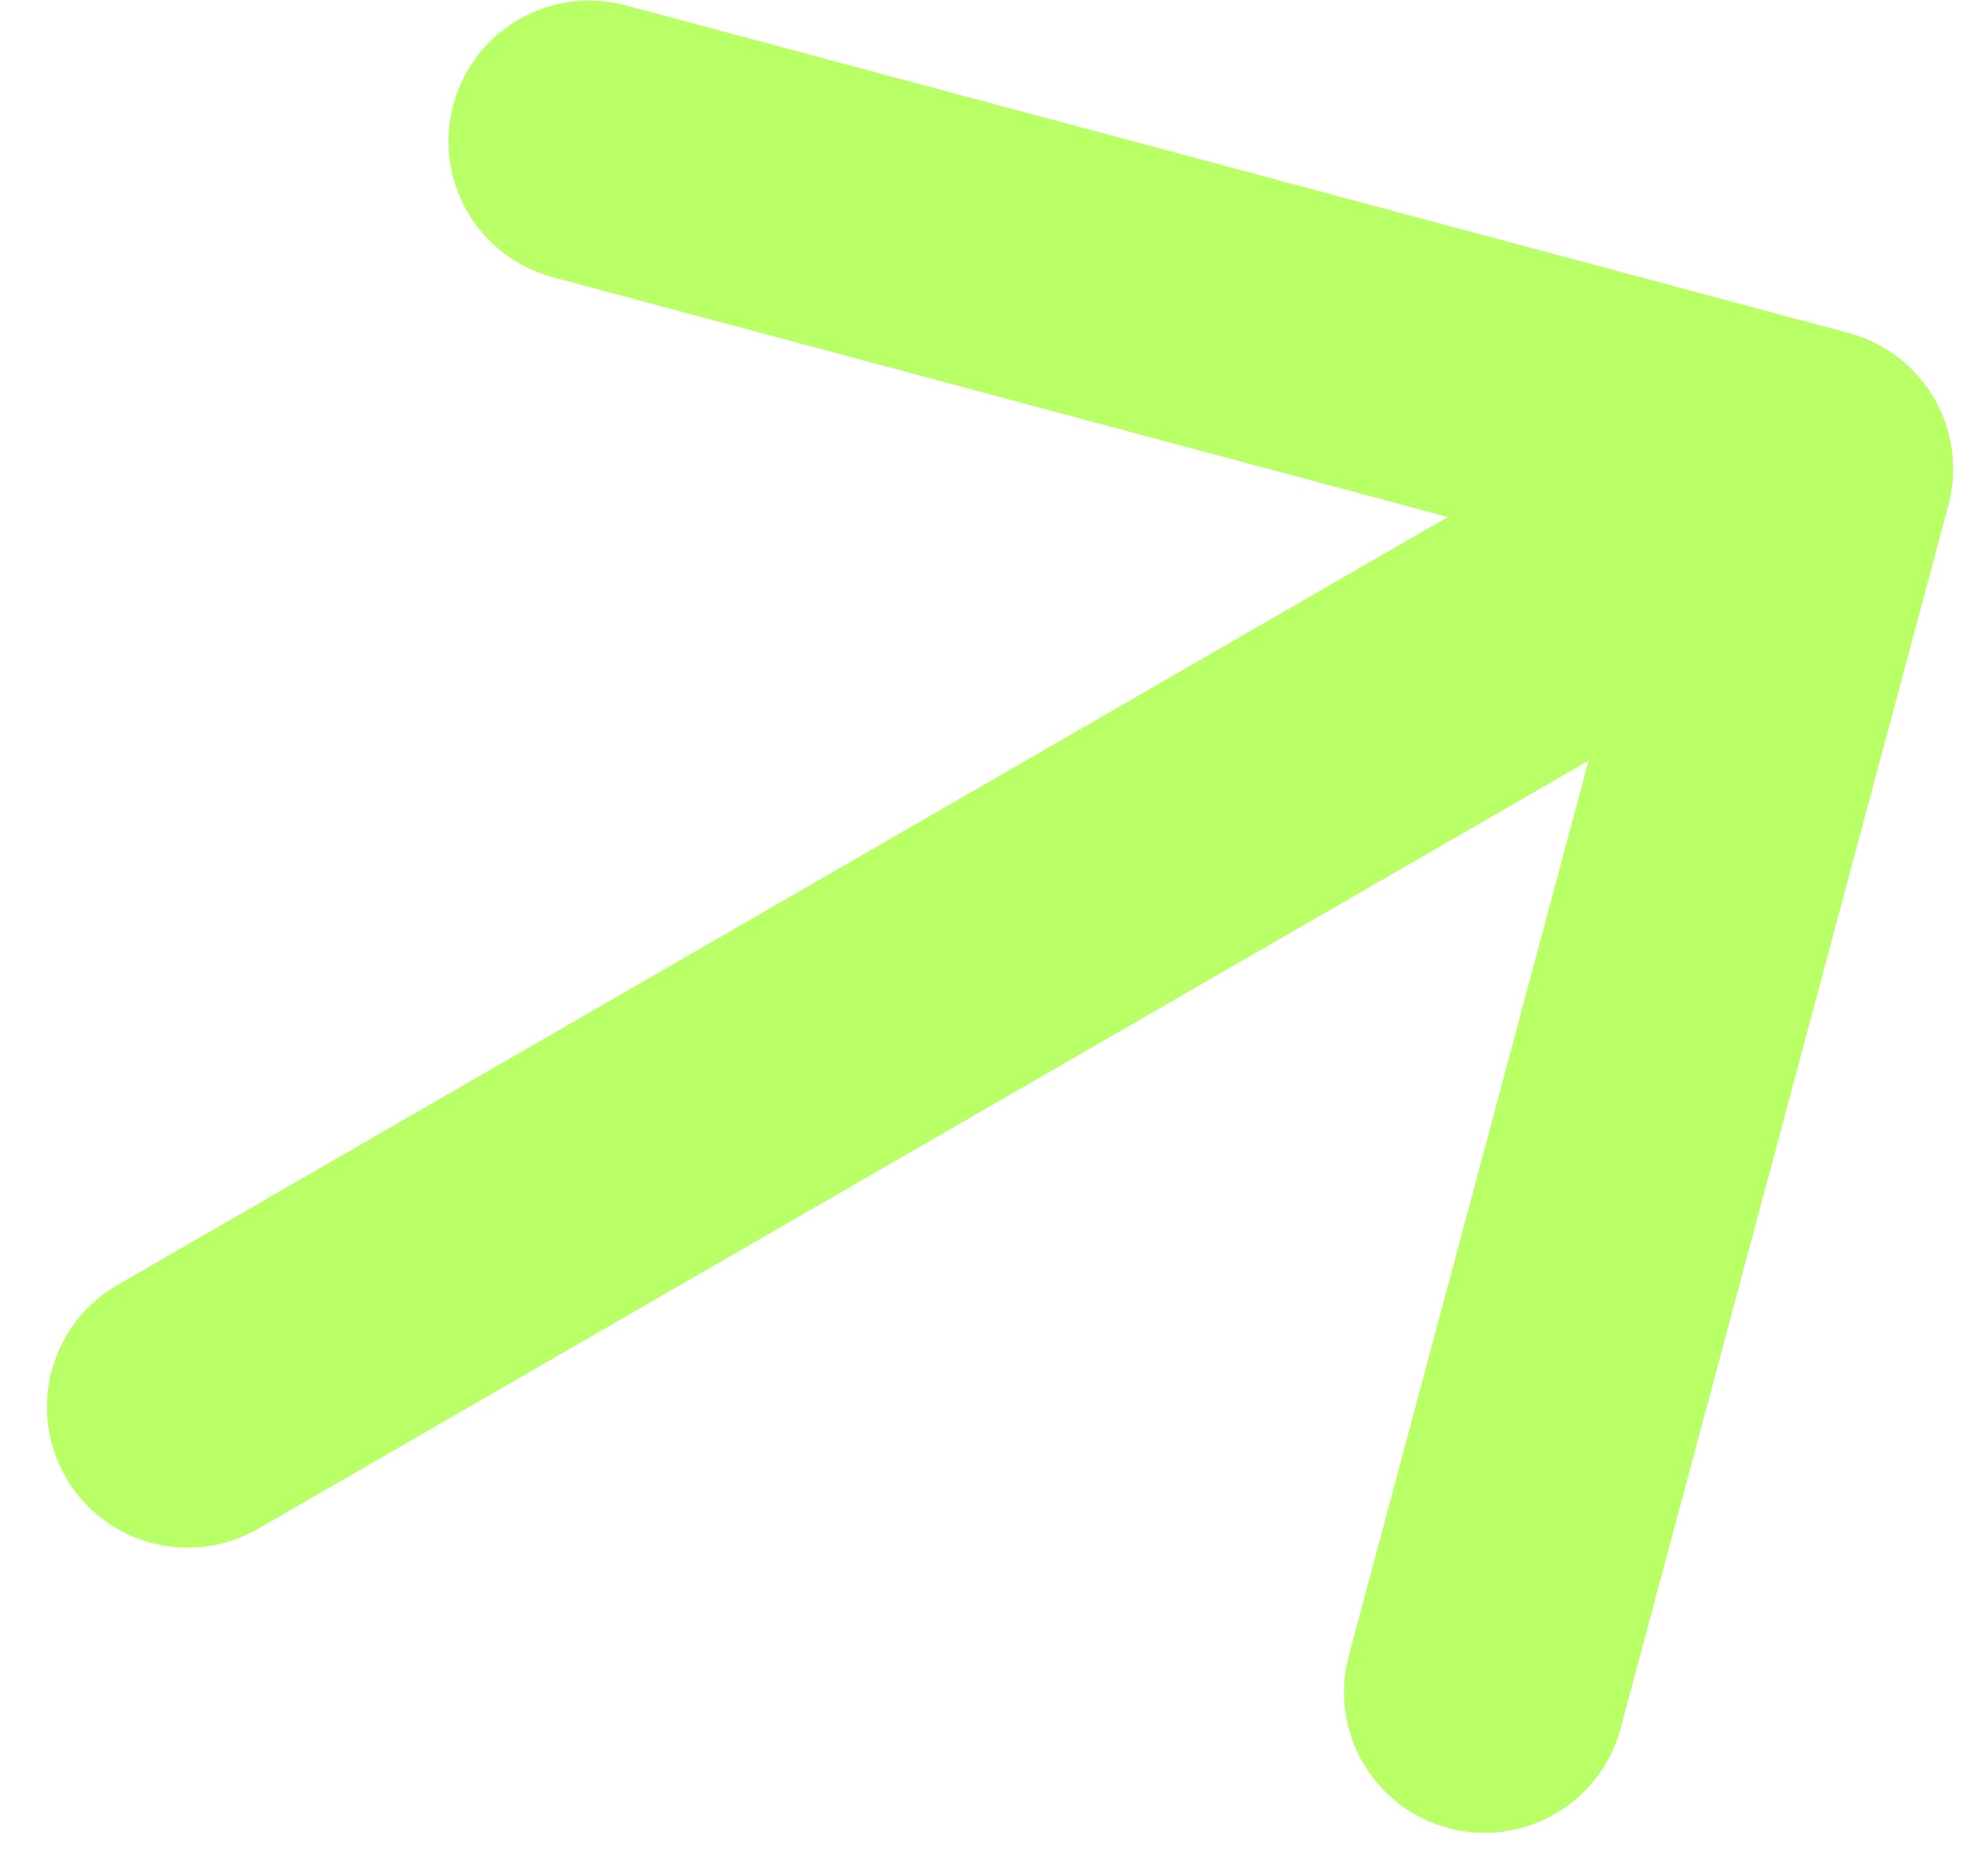
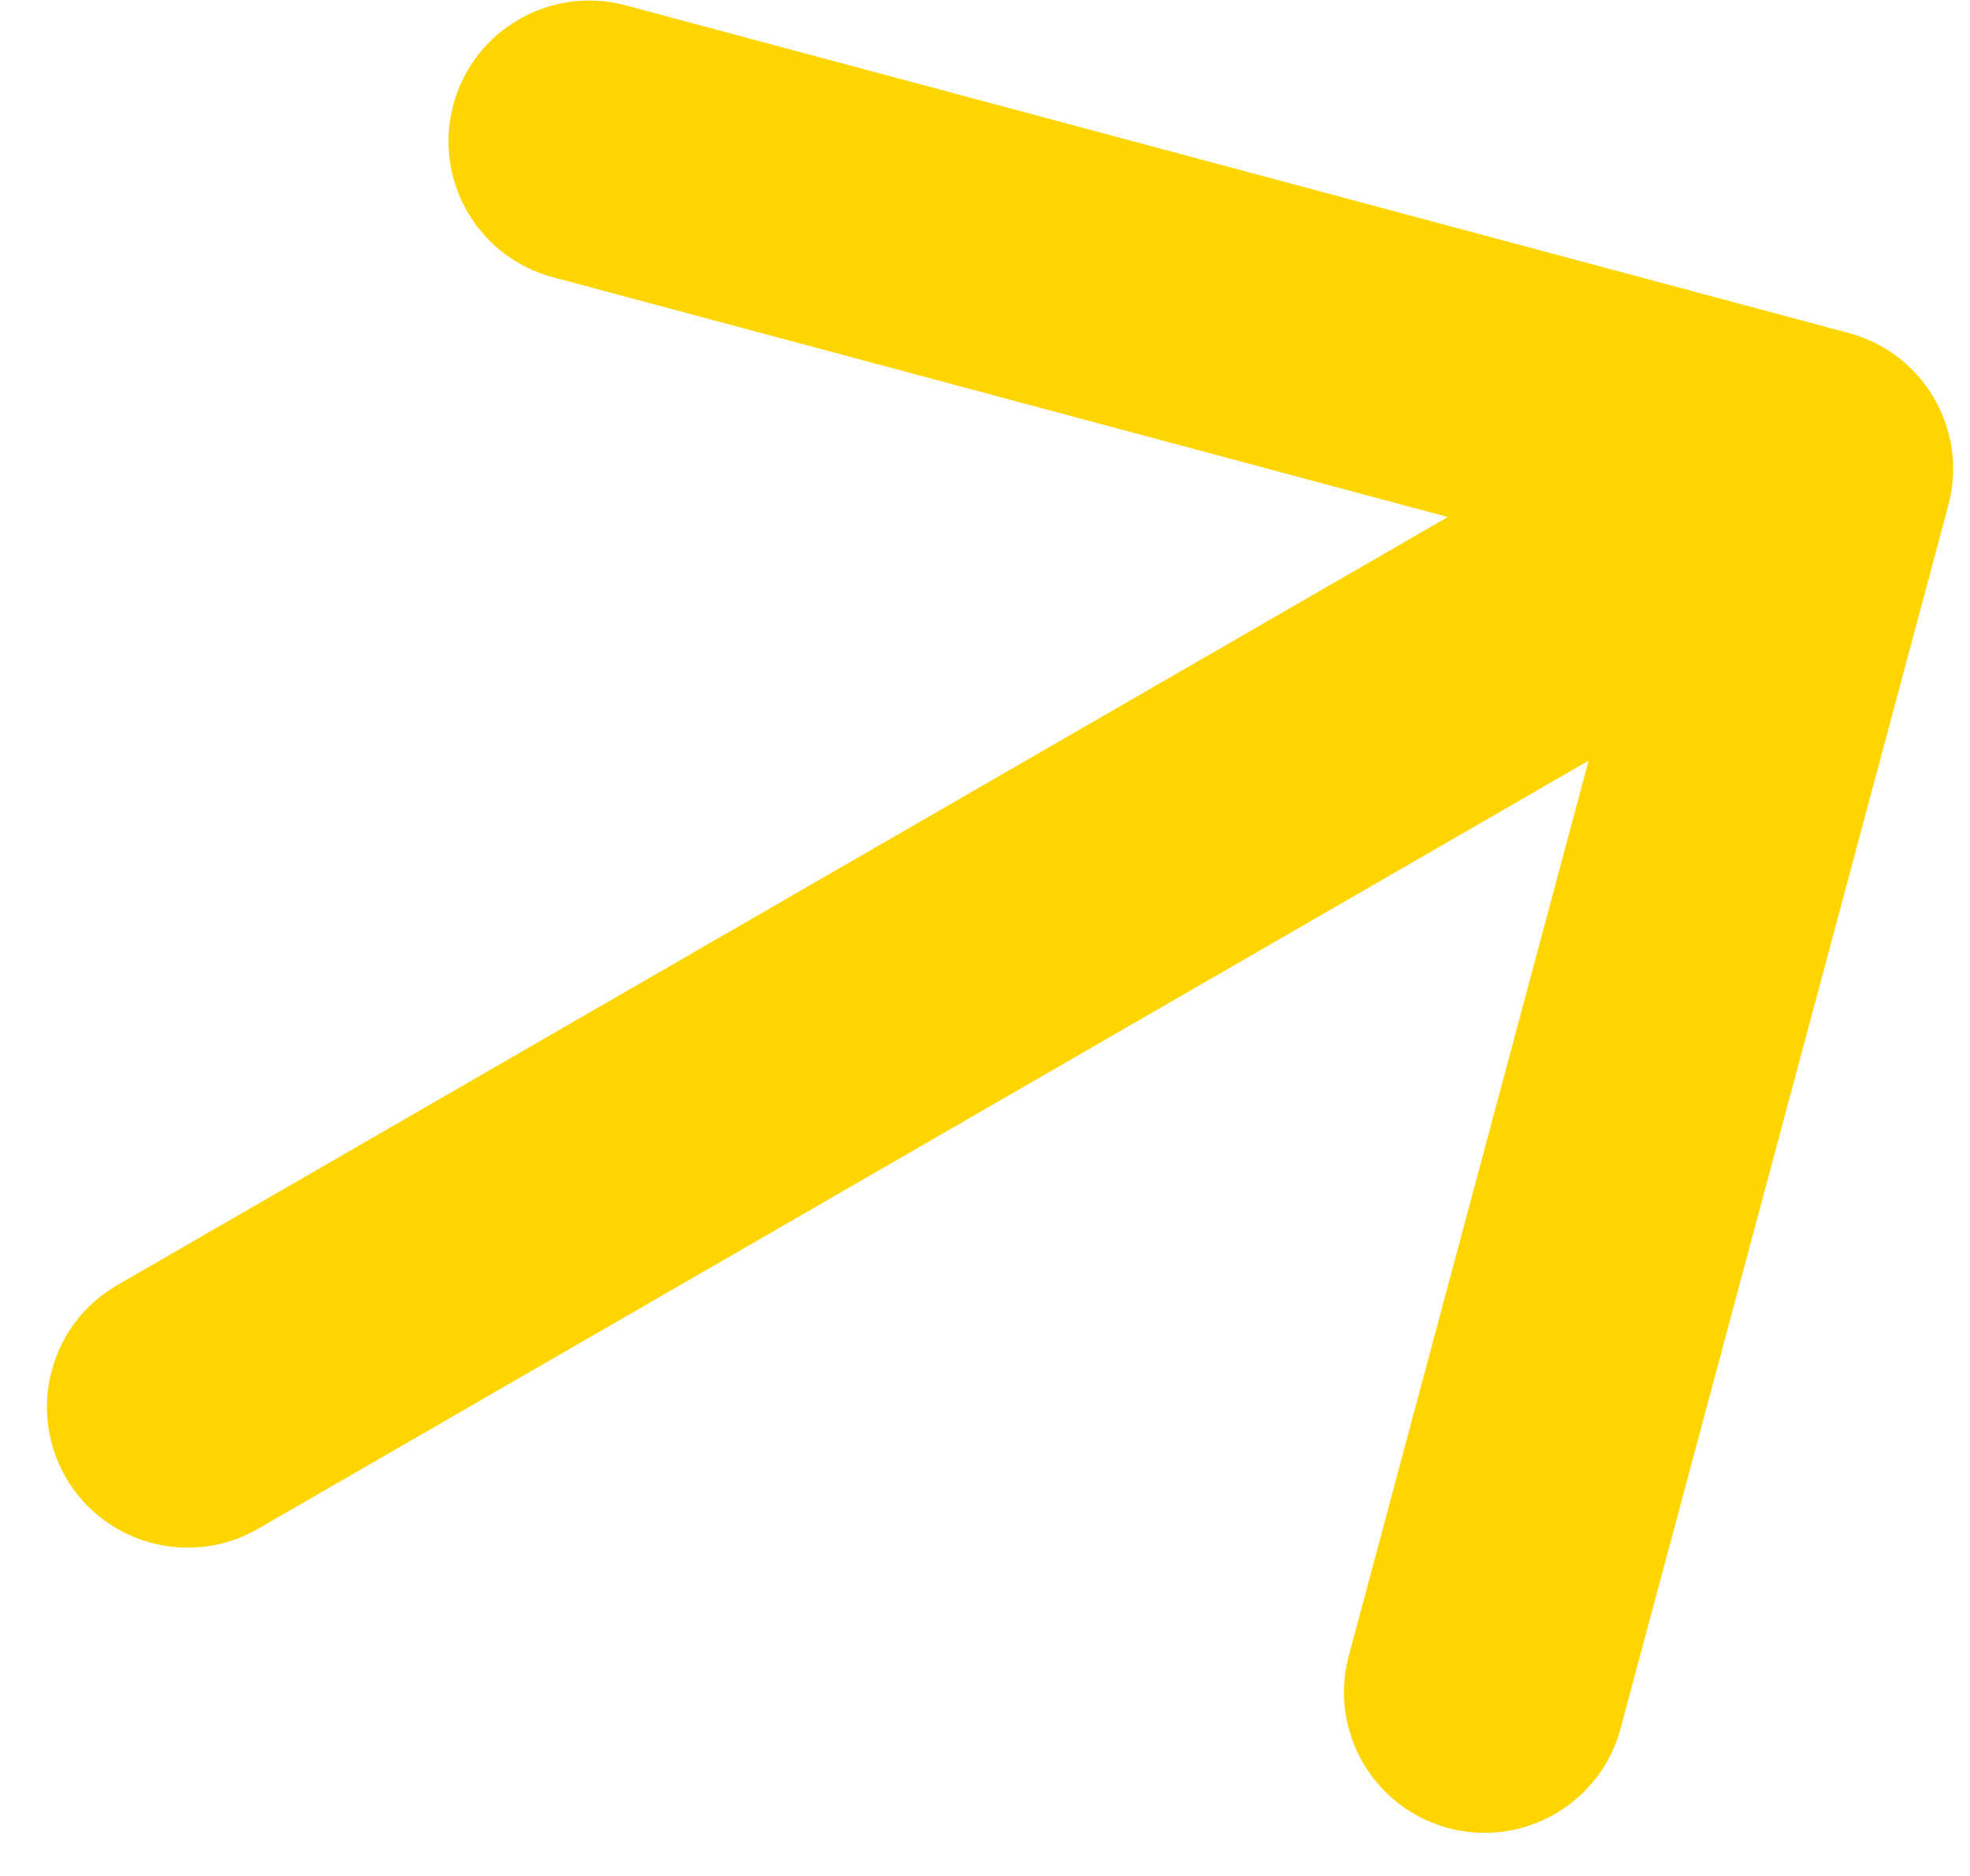
<svg xmlns="http://www.w3.org/2000/svg" width="21" height="20" viewBox="0 0 21 20" fill="none">
-   <path d="M1.25 13.701C0.533 14.115 0.287 15.033 0.701 15.75C1.115 16.467 2.033 16.713 2.75 16.299L1.25 13.701ZM20.769 5.388C20.984 4.588 20.509 3.766 19.709 3.551L6.669 0.057C5.869 -0.157 5.046 0.318 4.832 1.118C4.617 1.918 5.092 2.74 5.892 2.955L17.483 6.061L14.378 17.652C14.163 18.452 14.638 19.274 15.438 19.489C16.238 19.703 17.061 19.228 17.275 18.428L20.769 5.388ZM2.75 16.299L20.07 6.299L18.57 3.701L1.25 13.701L2.75 16.299Z" fill="#B9FF66" />
+   <path d="M1.25 13.701C0.533 14.115 0.287 15.033 0.701 15.75C1.115 16.467 2.033 16.713 2.75 16.299L1.25 13.701ZM20.769 5.388C20.984 4.588 20.509 3.766 19.709 3.551L6.669 0.057C5.869 -0.157 5.046 0.318 4.832 1.118C4.617 1.918 5.092 2.74 5.892 2.955L17.483 6.061L14.378 17.652C14.163 18.452 14.638 19.274 15.438 19.489C16.238 19.703 17.061 19.228 17.275 18.428L20.769 5.388ZM2.75 16.299L20.07 6.299L18.57 3.701L1.25 13.701L2.75 16.299Z" fill="#FFD500" />
</svg>
